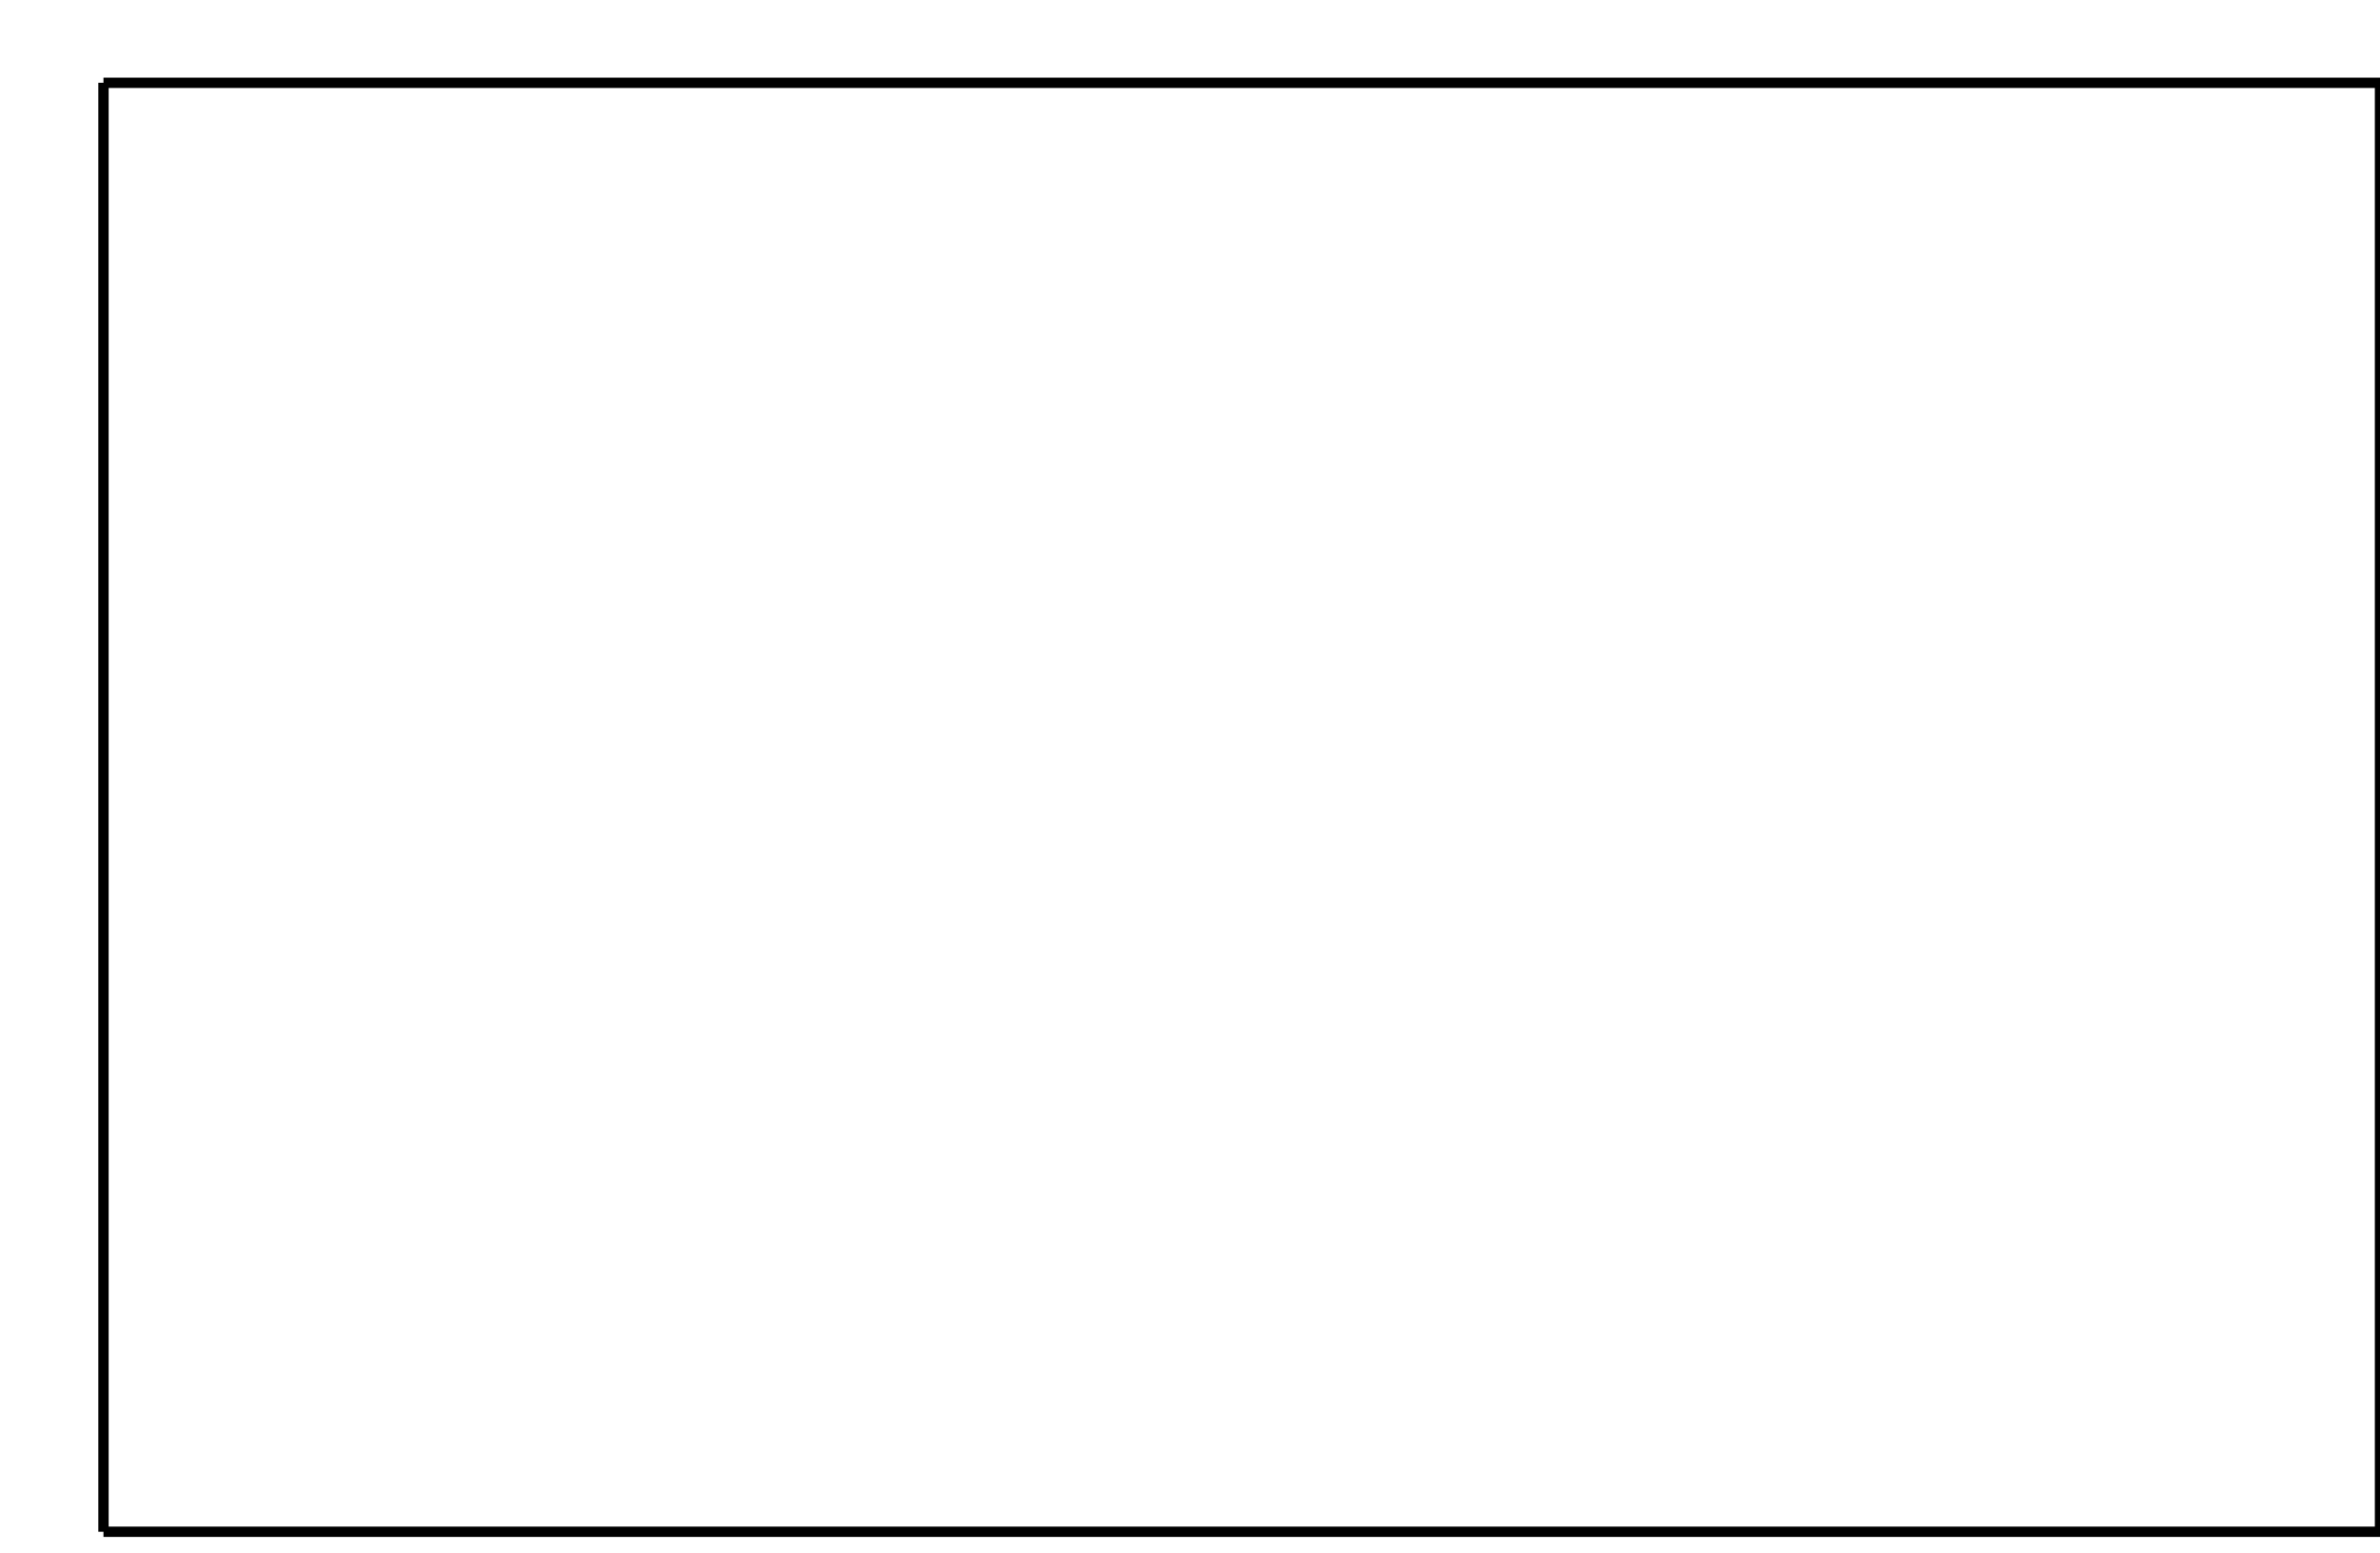
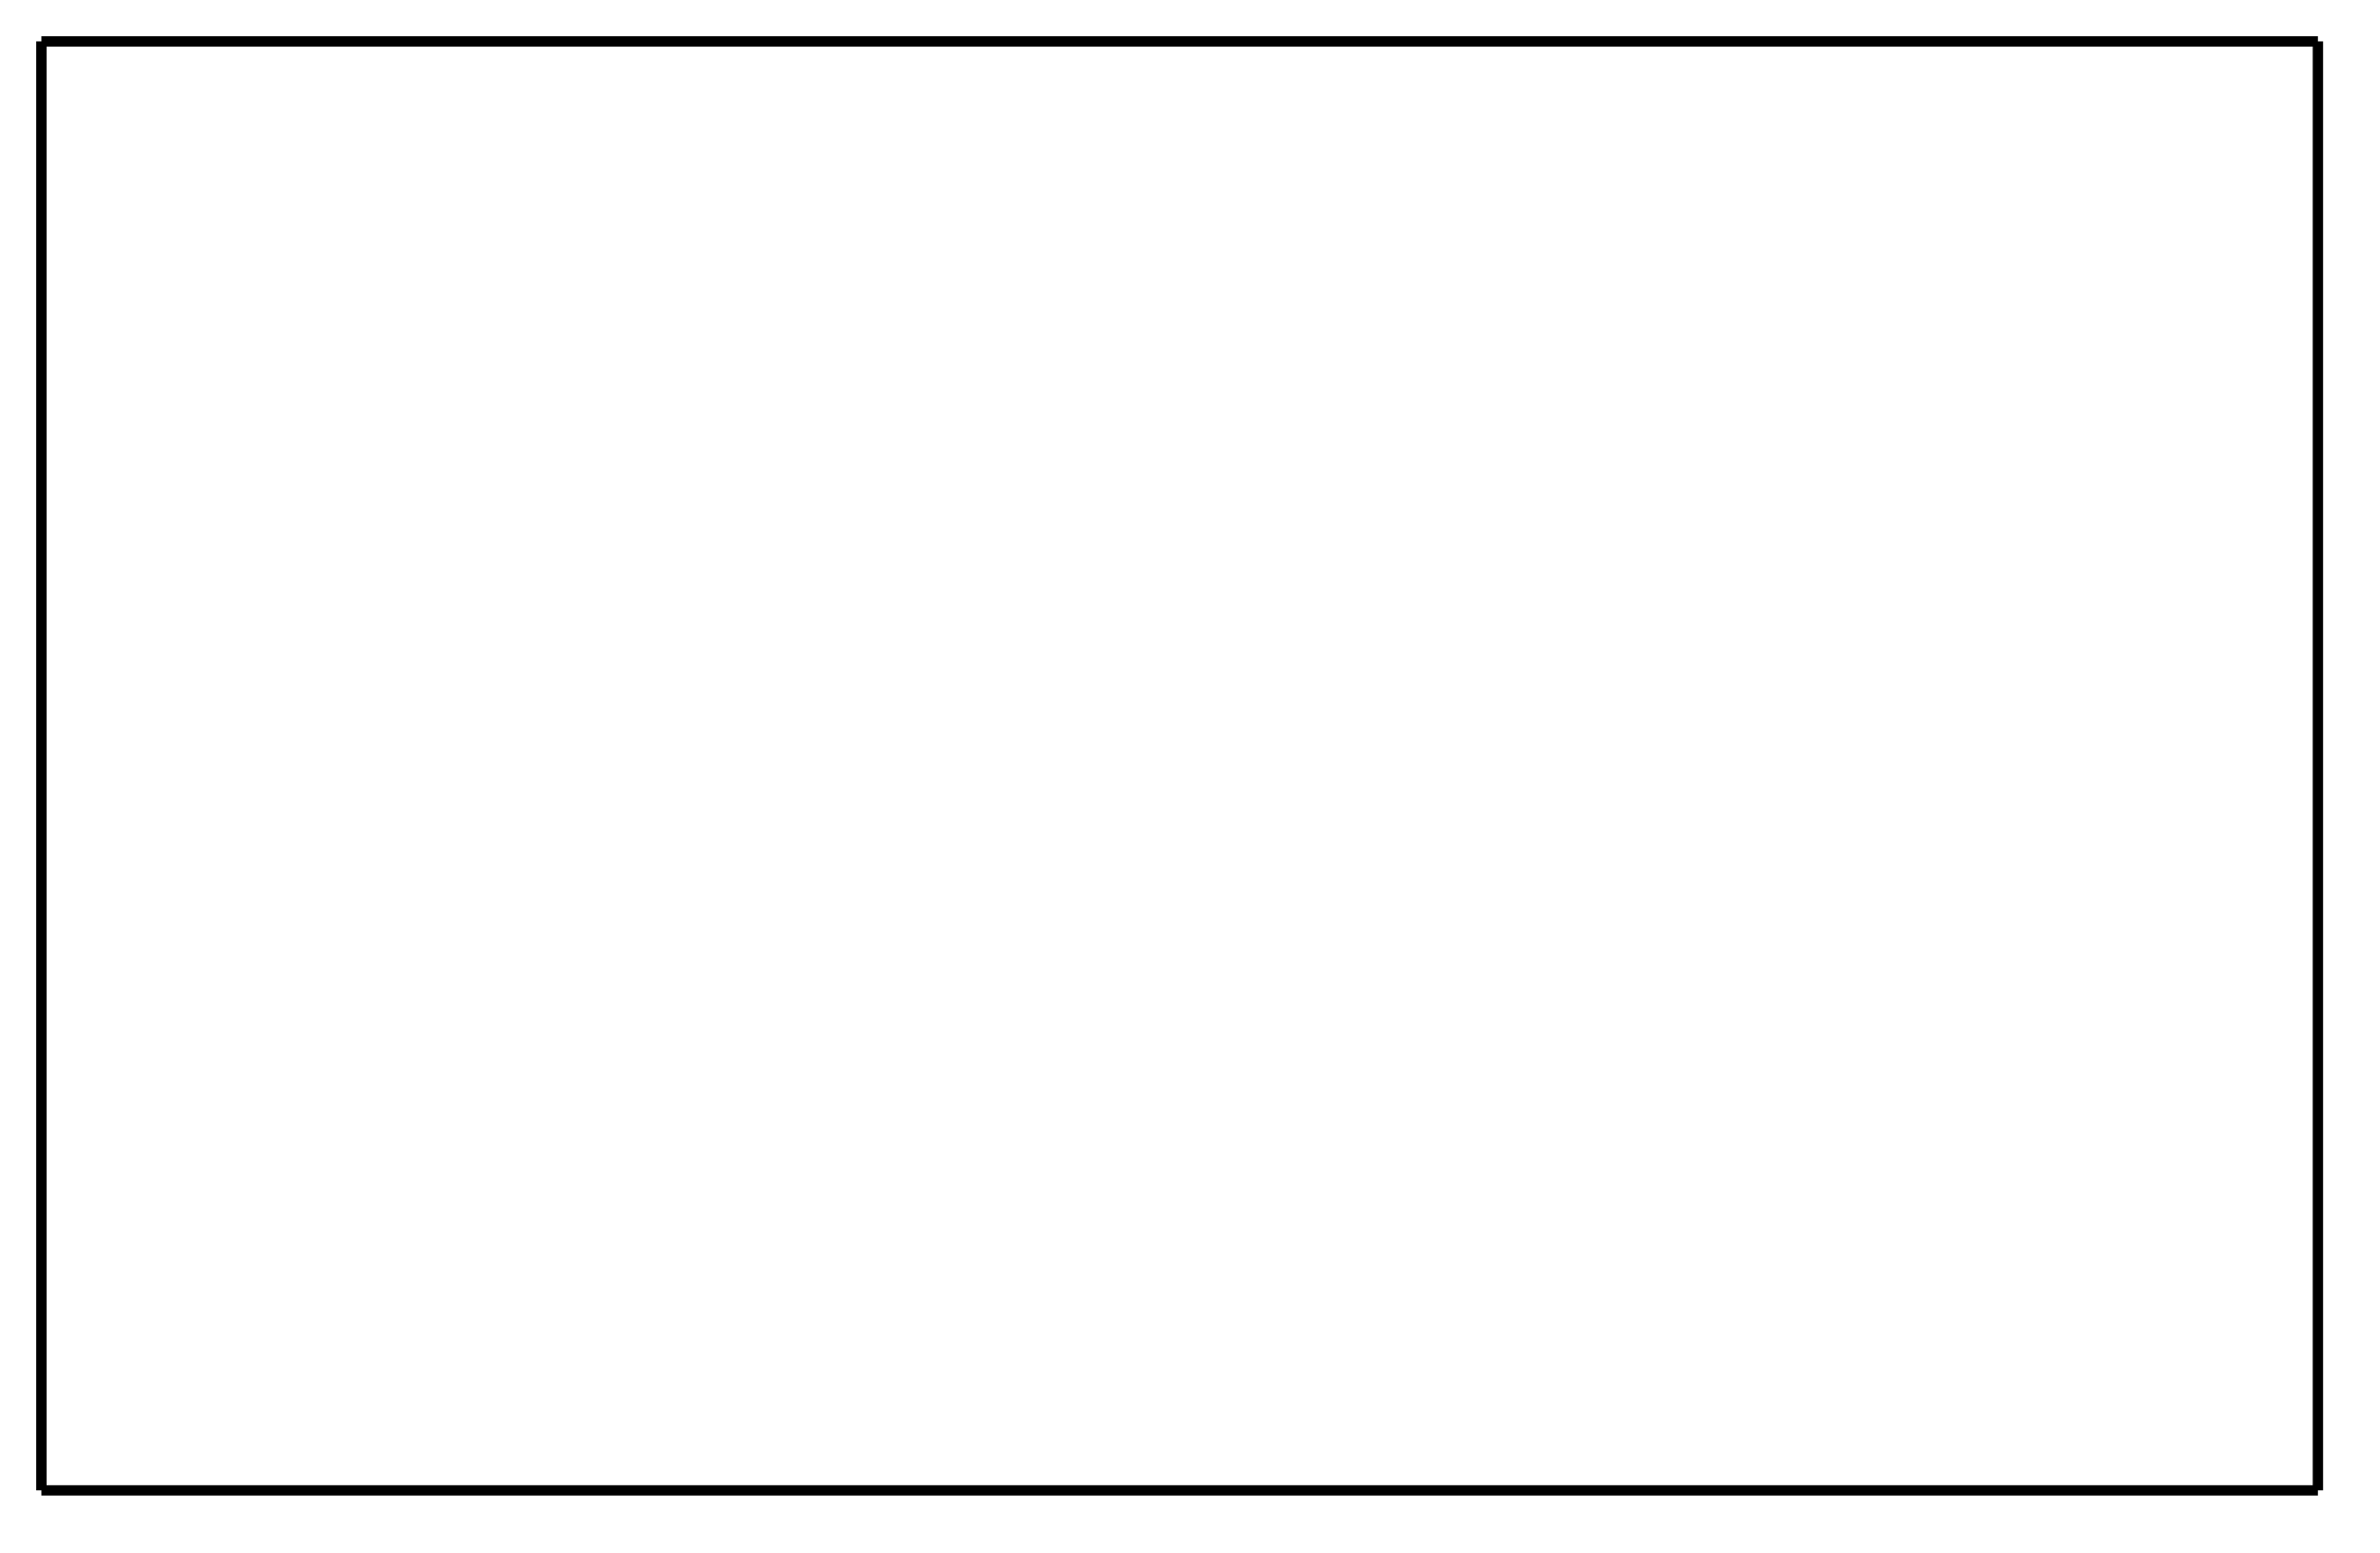
- <svg xmlns="http://www.w3.org/2000/svg" id="map" viewBox="-50 -40 1150 750" preserveAspectRatio="xMidYMid meet" style="stroke-linejoin: round; stroke:#000; fill: none;">
+ <svg xmlns="http://www.w3.org/2000/svg" id="map" viewBox="-20 -20 1150 750" preserveAspectRatio="xMidYMid meet" style="stroke-linejoin: round; stroke:#000; fill: none;">
  <path stroke="black" stroke-width="5" d="M 0 0 l 1100 0" />
  <path stroke="black" stroke-width="5" d="M 1100 0 l 0 700" />
  <path stroke="black" stroke-width="5" d="M 1100 700 l -1100 0" />
  <path stroke="black" stroke-width="5" d="M 0 700 l 0 -700" />
  <g id="Row 1">
    <path id="R1001" data-name="Room 1001" data-id="R1001" style="stroke-width: 3;" d="M 0 0, l 100 0, l 0 100, l -100 0, l 0 -100" />
    <path id="R1002" data-name="Room 1002" data-id="R1002" style="stroke-width: 3; " d="M 100 0, l 100 0, l 0 100, l -100 0, l 0 -100" />
    <path id="R1003" data-name="Room 1003" data-id="R1003" style="stroke-width: 3; fill: none;" d="M 200 0, l 100 0, l 0 100, l -100 0, l 0 -100" />
    <path id="R1004" data-name="Room 1004" data-id="R1004" style="stroke-width: 3; fill: none;" d="M 300 0, l 100 0, l 0 100, l -100 0, l 0 -100" />
    <path id="R1005" data-name="Room 1005" data-id="R1005" style="stroke-width: 3; fill: none;" d="M 400 0, l 100 0, l 0 100, l -100 0, l 0 -100" />
    <path id="R1006" data-name="Room 1006" data-id="R1006" style="stroke-width: 3; fill: none;" d="M 600 0, l 100 0, l 0 100, l -100 0, l 0 -100" />
    <path id="R1007" data-name="Room 1007" data-id="R1007" style="stroke-width: 3; fill: none;" d="M 700 0, l 100 0, l 0 100, l -100 0, l 0 -100" />
    <path id="R1008" data-name="Room 1008" data-id="R1008" style="stroke-width: 3; fill: none;" d="M 800 0, l 100 0, l 0 100, l -100 0, l 0 -100" />
    <path id="R1009" data-name="Room 1009" data-id="R1009" style="stroke-width: 3; fill: none;" d="M 900 0, l 100 0, l 0 100, l -100 0, l 0 -100" />
    <path id="R1010" data-name="Room 1010" data-id="R1010" style="stroke-width: 3; fill: none;" d="M 1000 0, l 100 0, l 0 100, l -100 0, l 0 -100" />
  </g>
  <g id="Row 2">
    <path id="R1011" data-name="Room 1011" data-id="R1011" style="stroke-width: 3; fill: none;" d="M 0 200, l 100 0, l 0 100, l -100 0, l 0 -100" />
    <path id="R1012" data-name="Room 1012" data-id="R1012" style="stroke-width: 3; fill: none;" d="M 100 200, l 100 0, l 0 100, l -100 0, l 0 -100" />
    <path id="R1013" data-name="Room 1013" data-id="R1013" style="stroke-width: 3; fill: none;" d="M 200 200, l 100 0, l 0 100, l -100 0, l 0 -100" />
    <path id="R1014" data-name="Room 1014" data-id="R1014" style="stroke-width: 3; fill: none;" d="M 300 200, l 100 0, l 0 100, l -100 0, l 0 -100" />
    <path id="R1015" data-name="Room 1015" data-id="R1015" style="stroke-width: 3; fill: none;" d="M 400 200, l 100 0, l 0 100, l -100 0, l 0 -100" />
    <path id="R1016" data-name="Room 1016" data-id="R1016" style="stroke-width: 3; fill: none;" d="M 600 200, l 100 0, l 0 100, l -100 0, l 0 -100" />
    <path id="R1017" data-name="Room 1017" data-id="R1017" style="stroke-width: 3; fill: none;" d="M 700 200, l 100 0, l 0 100, l -100 0, l 0 -100" />
    <path id="R1018" data-name="Room 1018" data-id="R1018" style="stroke-width: 3; fill: none;" d="M 800 200, l 100 0, l 0 100, l -100 0, l 0 -100" />
    <path id="R1019" data-name="Room 1019" data-id="R1019" style="stroke-width: 3; fill: none;" d="M 900 200, l 100 0, l 0 100, l -100 0, l 0 -100" />
    <path id="R1020" data-name="Room 1020" data-id="R1020" style="stroke-width: 3; fill: none;" d="M 1000 200, l 100 0, l 0 100, l -100 0, l 0 -100" />
  </g>
  <g id="Row 3">
    <path id="R1021" data-name="Room 1021" data-id="R1021" style="stroke-width: 3; fill: none;" d="M 0 400, l 100 0, l 0 100, l -100 0, l 0 -100" />
    <path id="R1022" data-name="Room 1022" data-id="R1022" style="stroke-width: 3; fill: none;" d="M 100 400, l 100 0, l 0 100, l -100 0, l 0 -100" />
    <path id="R1023" data-name="Room 1023" data-id="R1023" style="stroke-width: 3; fill: none;" d="M 200 400, l 100 0, l 0 100, l -100 0, l 0 -100" />
    <path id="R1024" data-name="Room 1024" data-id="R1024" style="stroke-width: 3; fill: none;" d="M 300 400, l 100 0, l 0 100, l -100 0, l 0 -100" />
    <path id="R1025" data-name="Room 1025" data-id="R1025" style="stroke-width: 3; fill: none;" d="M 400 400, l 100 0, l 0 100, l -100 0, l 0 -100" />
    <path id="R1026" data-name="Room 1026" data-id="R1026" style="stroke-width: 3; fill: none;" d="M 600 400, l 100 0, l 0 100, l -100 0, l 0 -100" />
    <path id="R1027" data-name="Room 1027" data-id="R1027" style="stroke-width: 3; fill: none;" d="M 700 400, l 100 0, l 0 100, l -100 0, l 0 -100" />
    <path id="R1028" data-name="Room 1028" data-id="R1028" style="stroke-width: 3; fill: none;" d="M 800 400, l 100 0, l 0 100, l -100 0, l 0 -100" />
    <path id="R1029" data-name="Room 1029" data-id="R1029" style="stroke-width: 3; fill: none;" d="M 900 400, l 100 0, l 0 100, l -100 0, l 0 -100" />
    <path id="R1030" data-name="Room 1030" data-id="R1030" style="stroke-width: 3; fill: none;" d="M 1000 400, l 100 0, l 0 100, l -100 0, l 0 -100" />
  </g>
  <g id="Row 4">
    <path id="R1031" data-name="Room 1031" data-id="R1031" style="stroke-width: 3; fill: none;" d="M 0 600, l 100 0, l 0 100, l -100 0, l 0 -100" />
    <path id="R1032" data-name="Room 1032" data-id="R1032" style="stroke-width: 3; fill: none;" d="M 100 600, l 100 0, l 0 100, l -100 0, l 0 -100" />
    <path id="R1033" data-name="Room 1033" data-id="R1033" style="stroke-width: 3; fill: none;" d="M 200 600, l 100 0, l 0 100, l -100 0, l 0 -100" />
    <path id="R1034" data-name="Room 1034" data-id="R1034" style="stroke-width: 3; fill: none;" d="M 300 600, l 100 0, l 0 100, l -100 0, l 0 -100" />
    <path id="R1035" data-name="Room 1035" data-id="R1035" style="stroke-width: 3; fill: none;" d="M 400 600, l 100 0, l 0 100, l -100 0, l 0 -100" />
    <path id="R1036" data-name="Room 1036" data-id="R1036" style="stroke-width: 3; fill: none;" d="M 600 600, l 100 0, l 0 100, l -100 0, l 0 -100" />
    <path id="R1037" data-name="Room 1037" data-id="R1037" style="stroke-width: 3; fill: none;" d="M 700 600, l 100 0, l 0 100, l -100 0, l 0 -100" />
    <path id="R1038" data-name="Room 1038" data-id="R1038" style="stroke-width: 3; fill: none;" d="M 800 600, l 100 0, l 0 100, l -100 0, l 0 -100" />
    <path id="R1039" data-name="Room 1039" data-id="R1039" style="stroke-width: 3; fill: none;" d="M 900 600, l 100 0, l 0 100, l -100 0, l 0 -100" />
    <path id="R1040" data-name="Room 1040" data-id="R1040" style="stroke-width: 3; fill: none;" d="M 1000 600, l 100 0, l 0 100, l -100 0, l 0 -100" />
  </g>
</svg>
